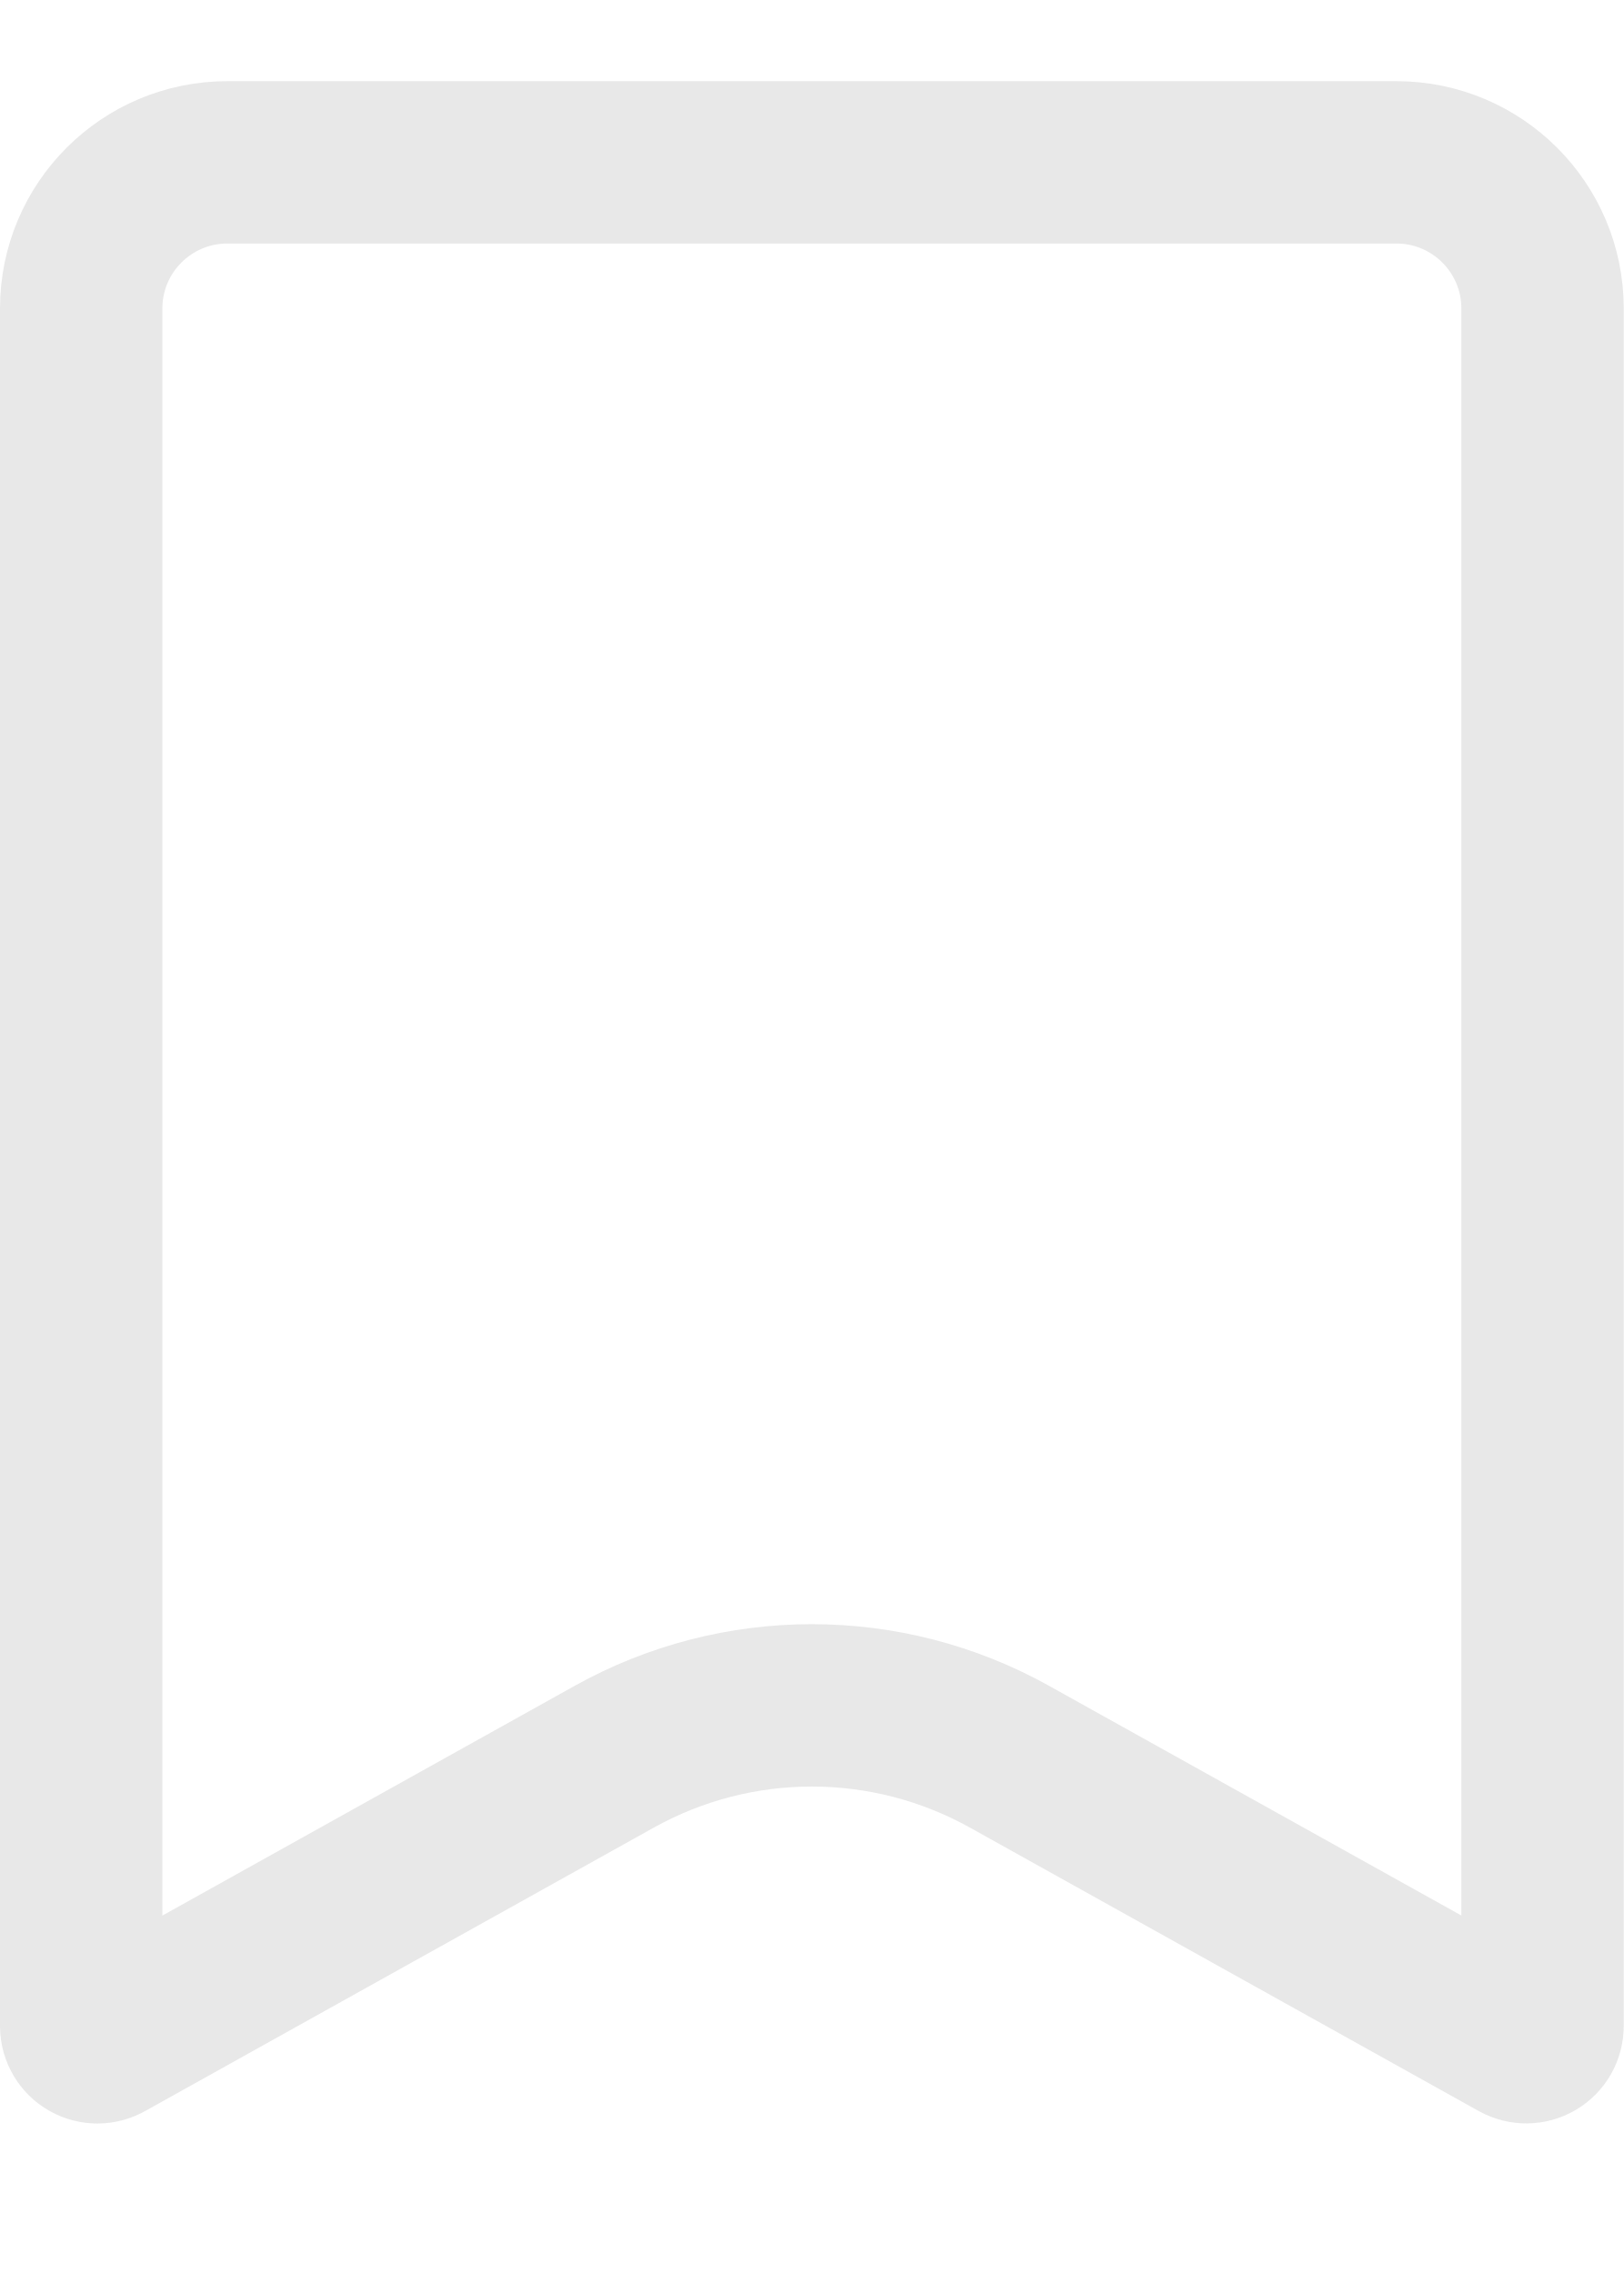
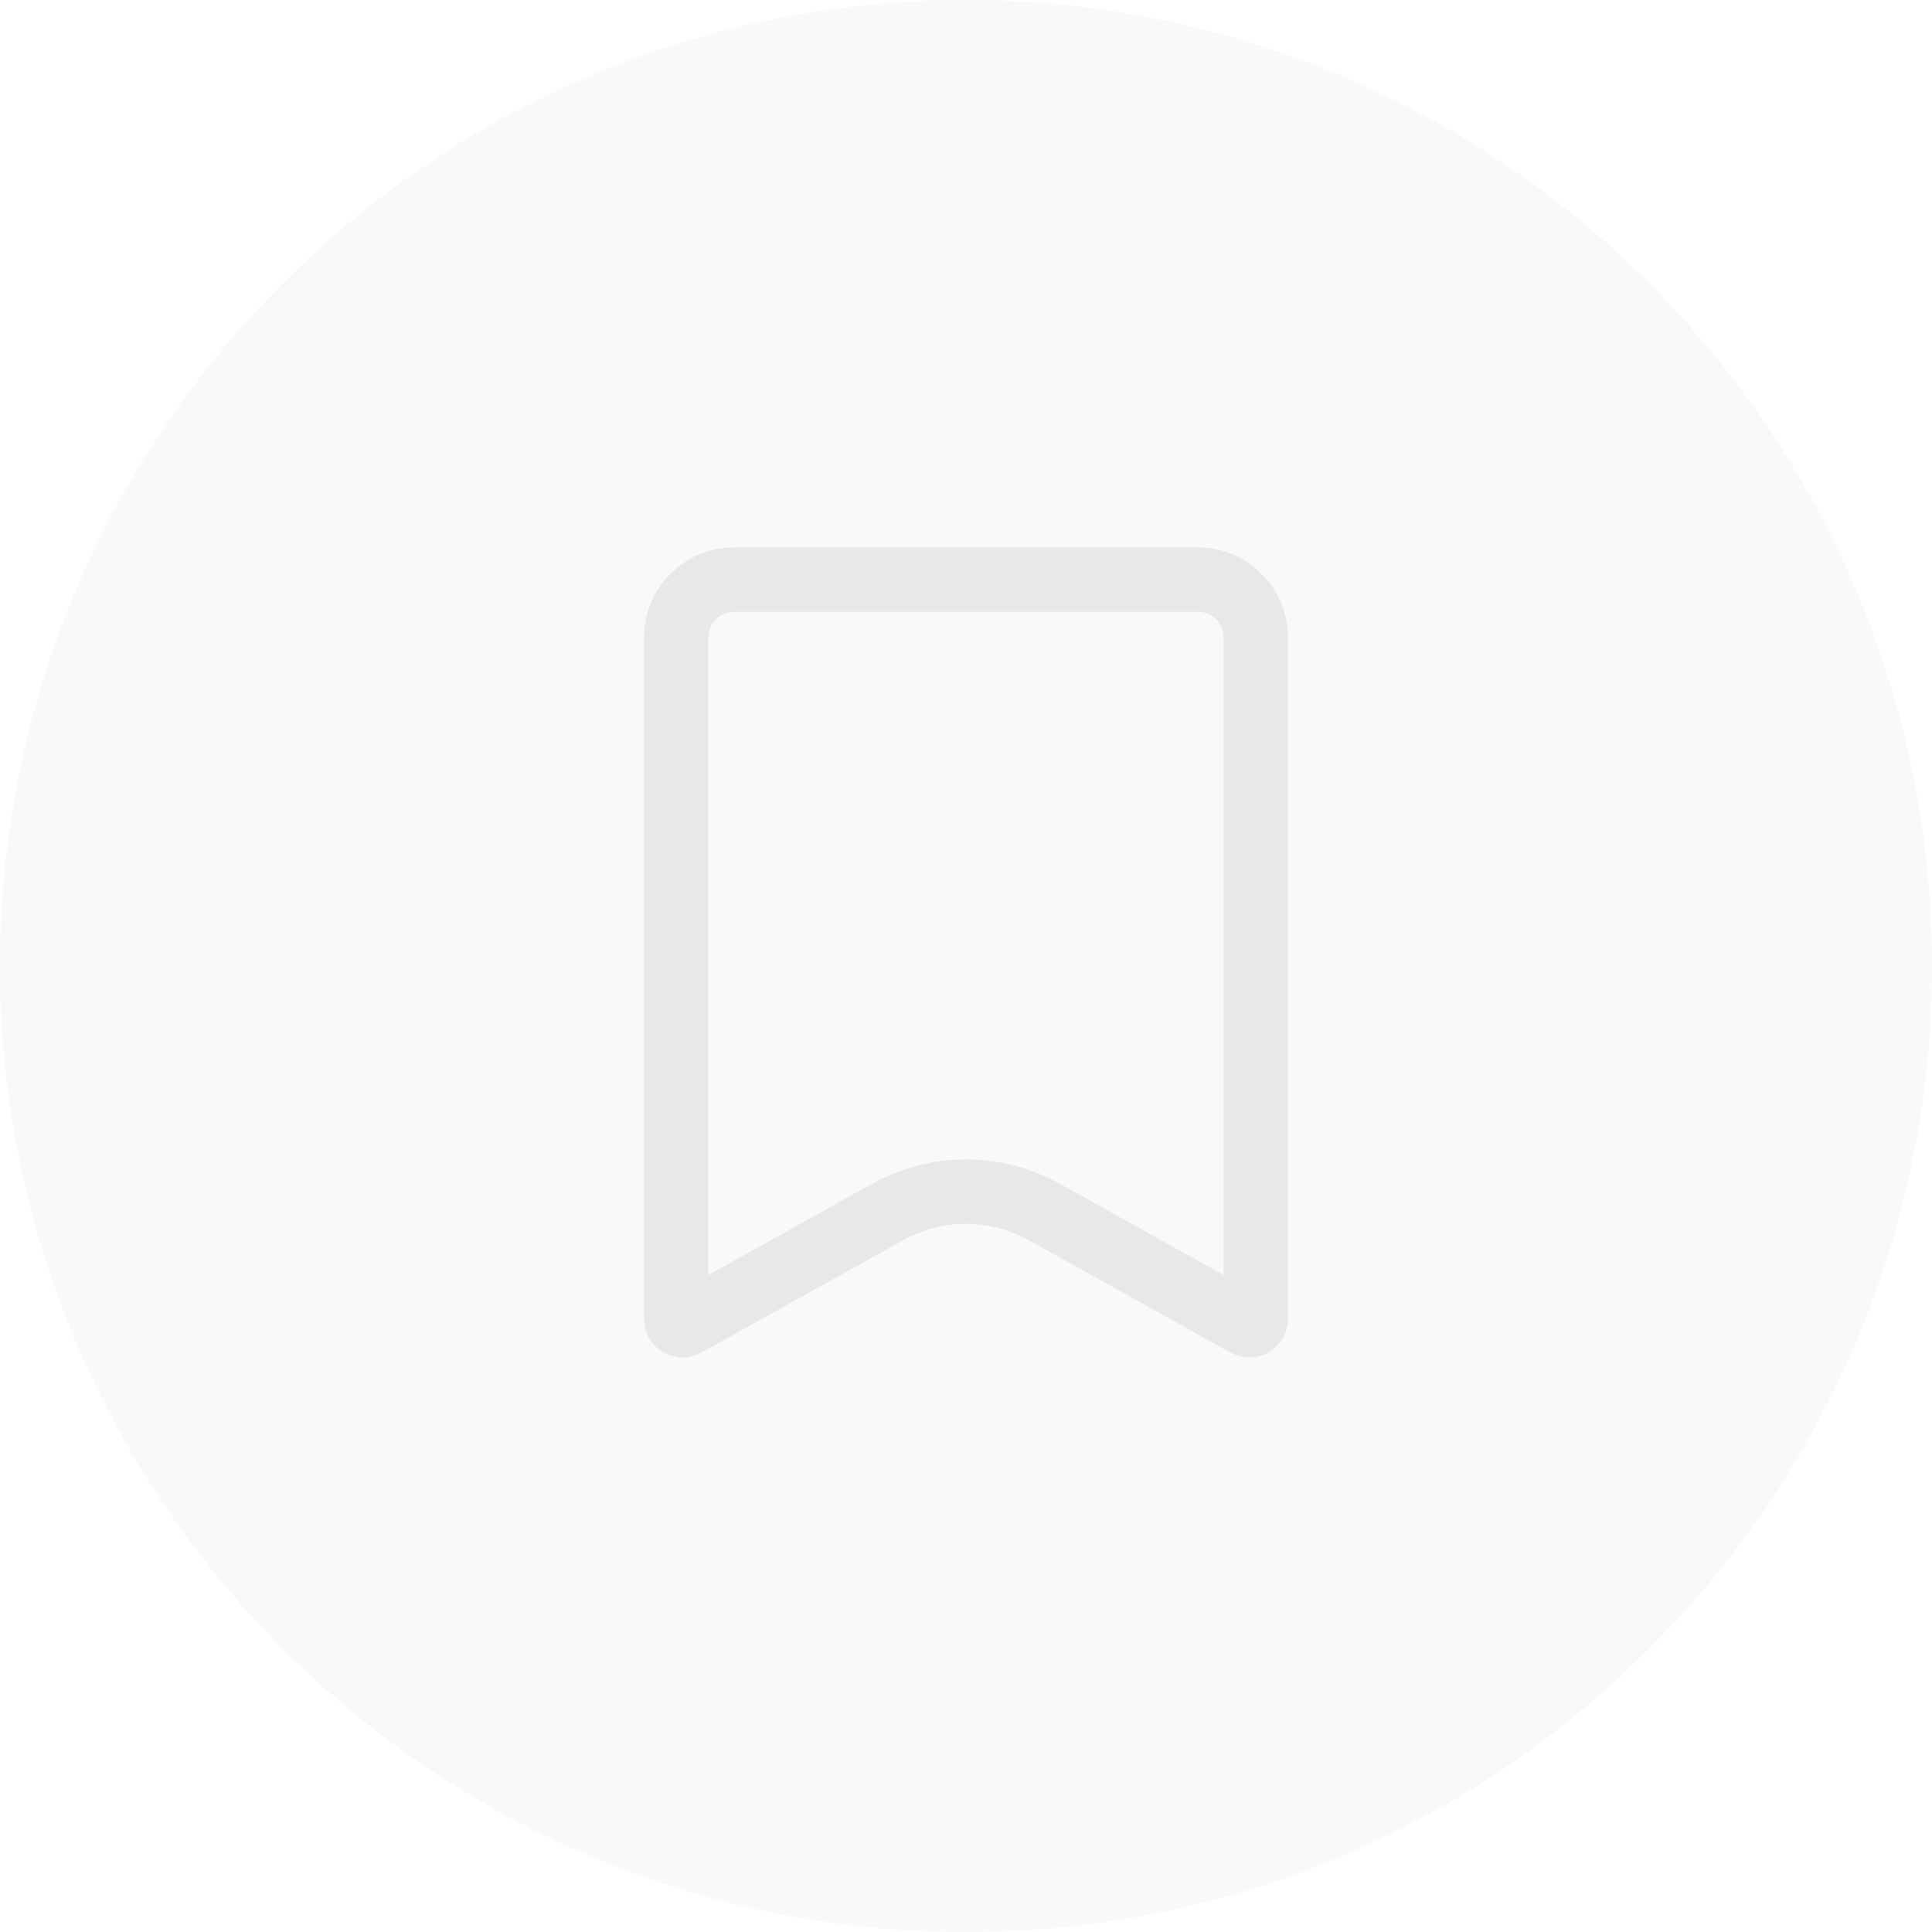
- <svg xmlns="http://www.w3.org/2000/svg" width="10" height="14" fill="none">
-   <path d="M.5 1.9a.9.9 0 0 1 .9-.9h7.2a.9.9 0 0 1 .9.9v10.579a.1.1 0 0 1-.149.087L6.217 10.82a2.5 2.5 0 0 0-2.434 0L.65 12.566A.1.1 0 0 1 .5 12.48V1.9z" stroke="#E8E8E8" />
+ <svg xmlns="http://www.w3.org/2000/svg" width="30" height="30" fill="none">
+   <rect width="30" height="30" rx="15" fill="#F9F9F9" />
+   <path d="M10.5 9.9a.9.9 0 0 1 .9-.9h7.2a.9.9 0 0 1 .9.9v10.579a.1.1 0 0 1-.149.087l-3.134-1.746a2.5 2.5 0 0 0-2.434 0l-3.134 1.746a.1.1 0 0 1-.149-.087V9.9z" stroke="#E8E8E8" />
</svg>
